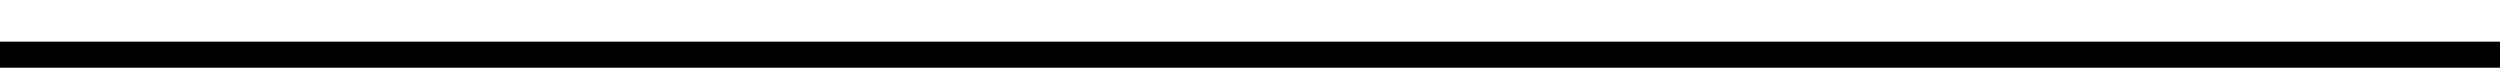
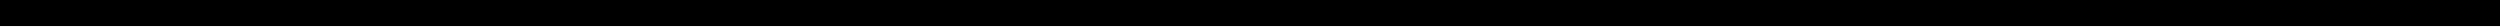
- <svg xmlns="http://www.w3.org/2000/svg" id="highlight-line" version="1.1" viewBox="0 0 480 13">
+ <svg xmlns="http://www.w3.org/2000/svg" id="highlight-line" version="1.1" viewBox="0 0 480 5">
  <defs>
    <style>
      .st0 {
        fill: none;
        stroke: #000;
        stroke-miterlimit: 10;
        stroke-width: 5px;
      }
    </style>
  </defs>
-   <g id="Layer_2-2">
-     <path class="st0" d="M0,10.5h480" />
-   </g>
+   <path class="st0" d="M0,2.5h480" />
</svg>
